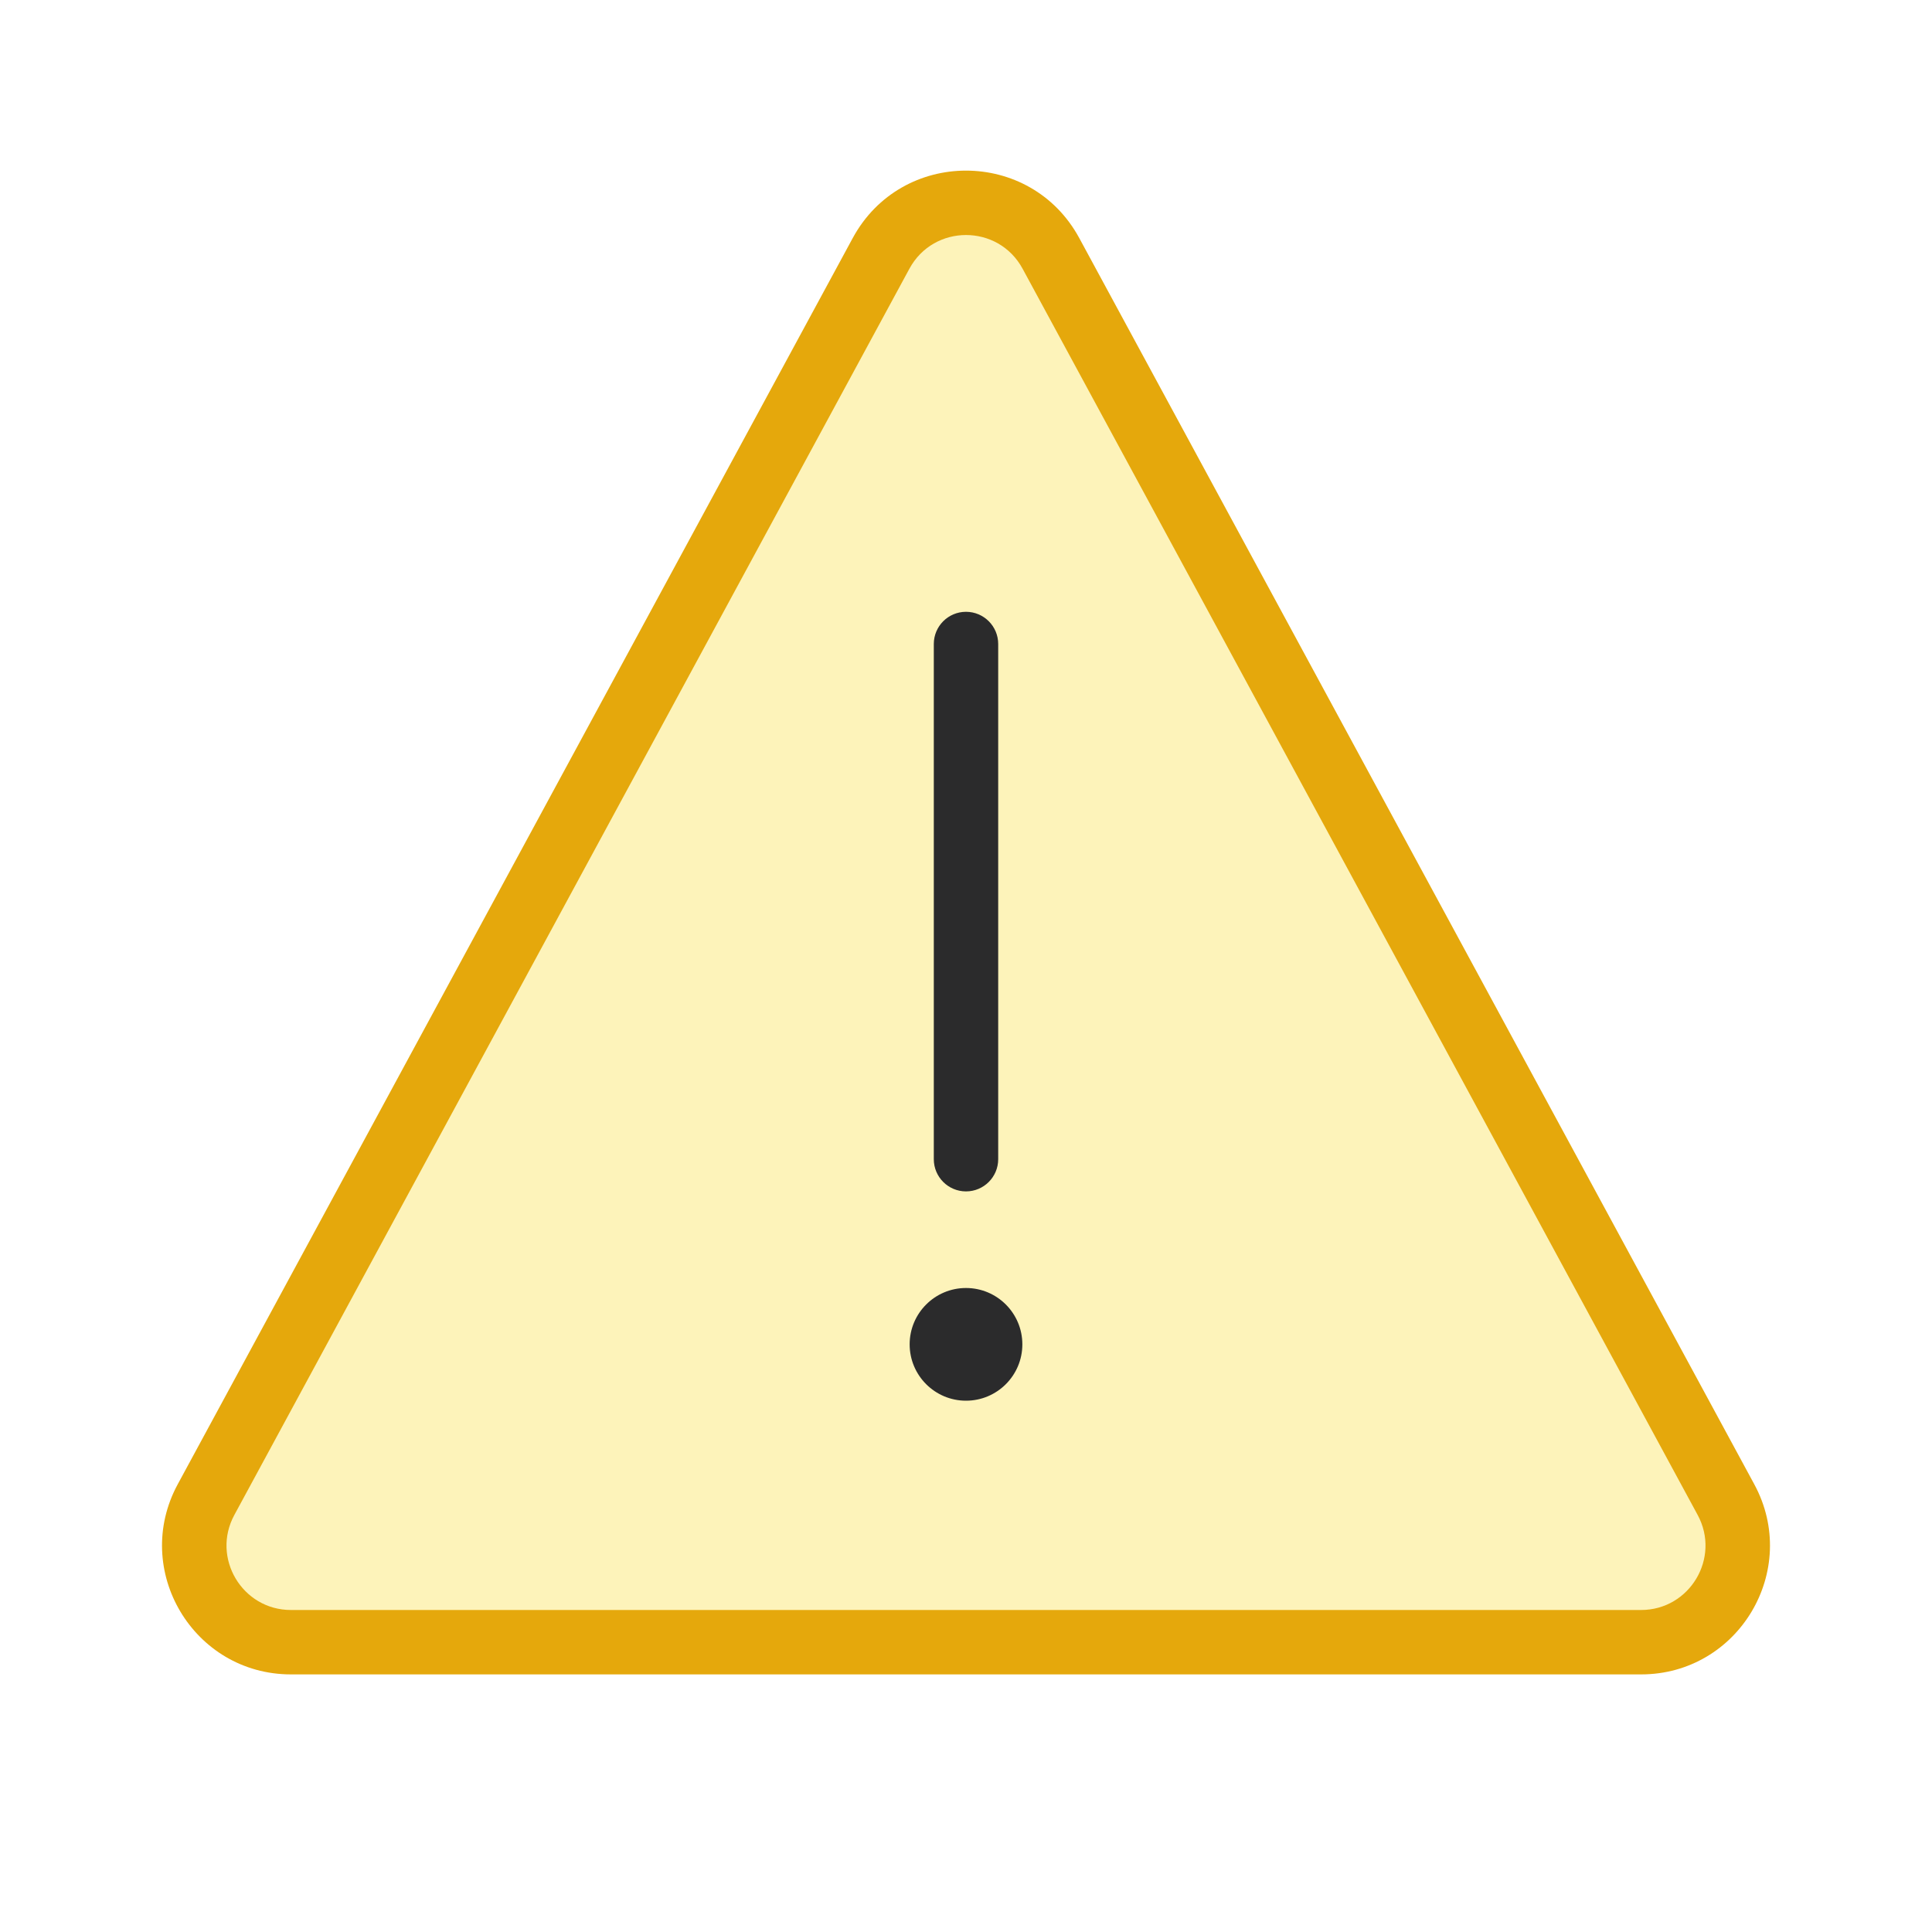
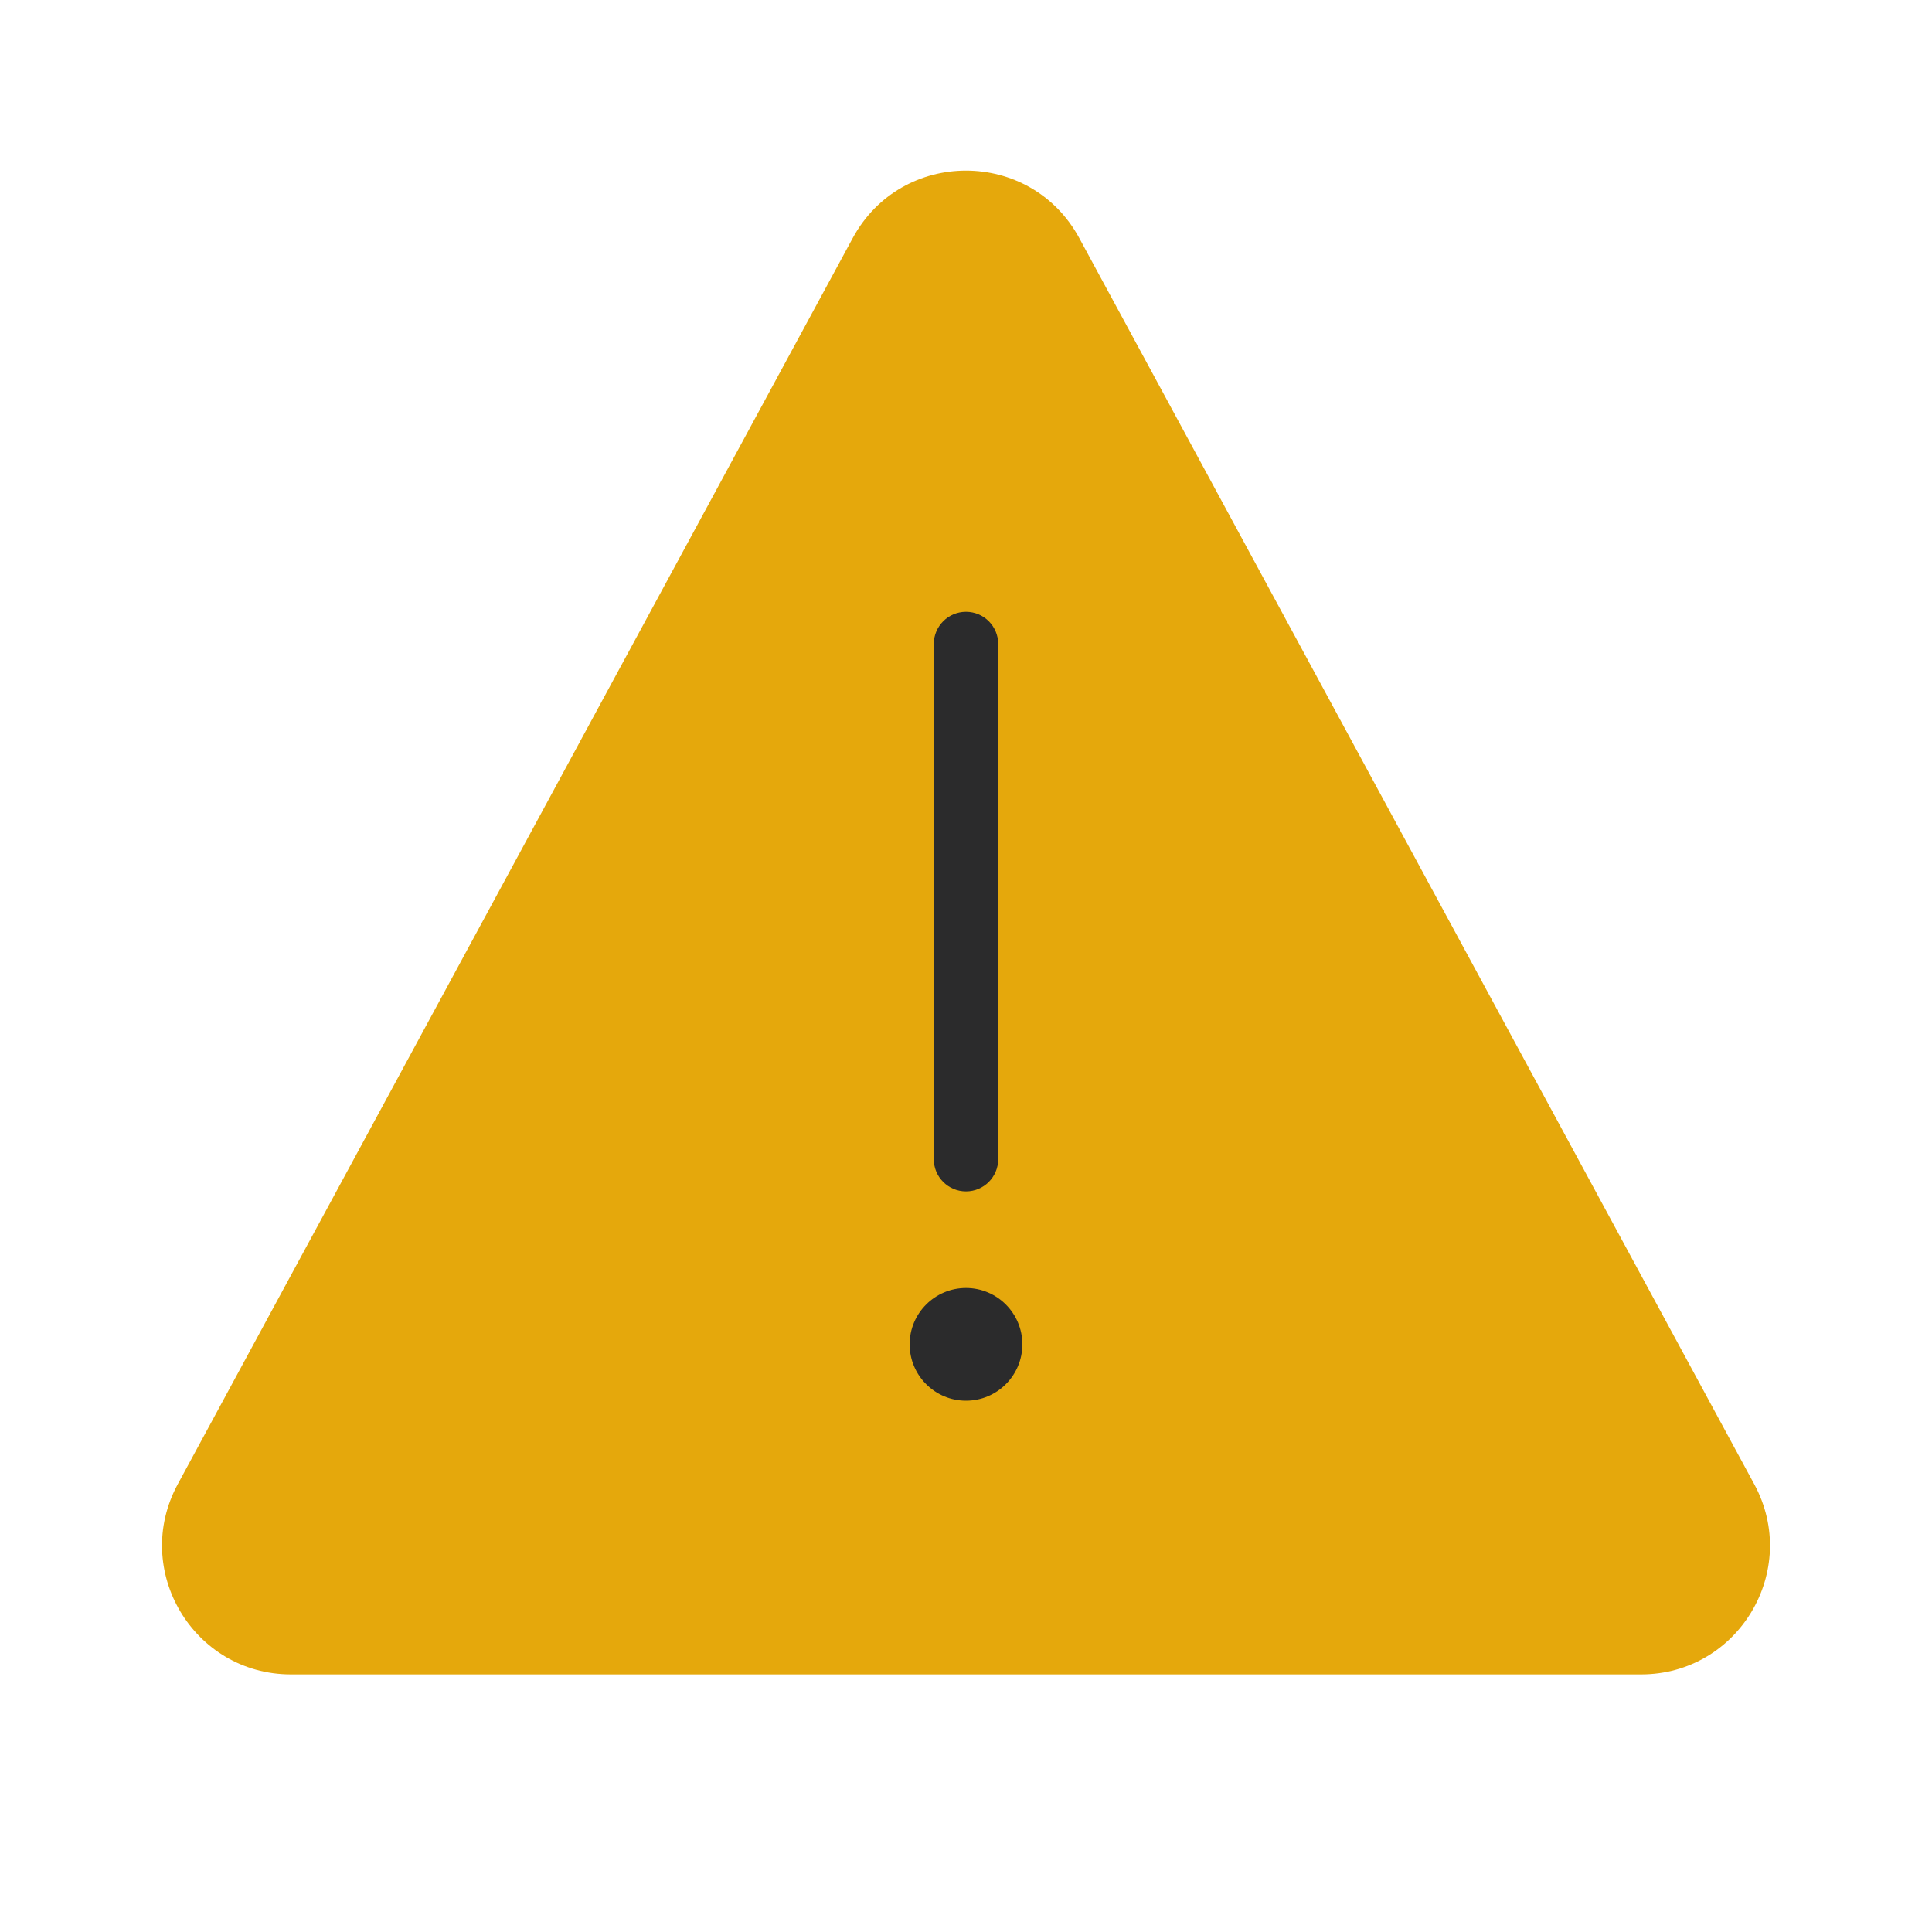
<svg xmlns="http://www.w3.org/2000/svg" width="30" height="30" viewBox="0 0 30 30" fill="none">
-   <path d="M25.482 25.5H4.518C3.382 25.5 2.658 24.285 3.199 23.286L13.681 3.935C14.248 2.888 15.752 2.888 16.319 3.935L26.8 23.286C27.342 24.285 26.618 25.5 25.482 25.5Z" fill="#FDF3BA" />
-   <path fill-rule="evenodd" clip-rule="evenodd" d="M13.241 3.697C13.998 2.3 16.002 2.3 16.759 3.697L27.24 23.047C27.962 24.38 26.997 26 25.482 26H4.518C3.003 26 2.038 24.38 2.76 23.047L13.241 3.697ZM15.879 4.173C15.501 3.475 14.499 3.475 14.121 4.173L3.639 23.524C3.278 24.19 3.761 25 4.518 25H25.482C26.239 25 26.722 24.19 26.361 23.524L15.879 4.173Z" fill="#E5A80C" />
-   <path fill-rule="evenodd" clip-rule="evenodd" d="M15.5 10C15.5 9.724 15.276 9.5 15 9.5C14.724 9.5 14.5 9.724 14.5 10V18C14.5 18.276 14.724 18.5 15 18.5C15.276 18.5 15.5 18.276 15.5 18V10ZM15 21.75C15.483 21.75 15.875 21.358 15.875 20.875C15.875 20.392 15.483 20 15 20C14.517 20 14.125 20.392 14.125 20.875C14.125 21.358 14.517 21.75 15 21.75Z" fill="#2B2B2C" />
+   <path d="M22.5 25L16 7L13.5 6L8.5 24L22.5 25Z" fill="#2B2B2C" />
+   <path fill-rule="evenodd" clip-rule="evenodd" d="M13.241 3.697C13.998 2.3 16.002 2.3 16.759 3.697L27.24 23.047C27.962 24.38 26.997 26 25.482 26H4.518C3.003 26 2.038 24.38 2.76 23.047L13.241 3.697ZM15 9.5C15.276 9.5 15.5 9.724 15.5 10V18C15.5 18.276 15.276 18.5 15 18.5C14.724 18.5 14.5 18.276 14.5 18V10C14.5 9.724 14.724 9.5 15 9.5ZM15.875 20.875C15.875 21.358 15.483 21.75 15 21.75C14.517 21.75 14.125 21.358 14.125 20.875C14.125 20.392 14.517 20 15 20C15.483 20 15.875 20.392 15.875 20.875Z" fill="#E5A80C" />
</svg>
